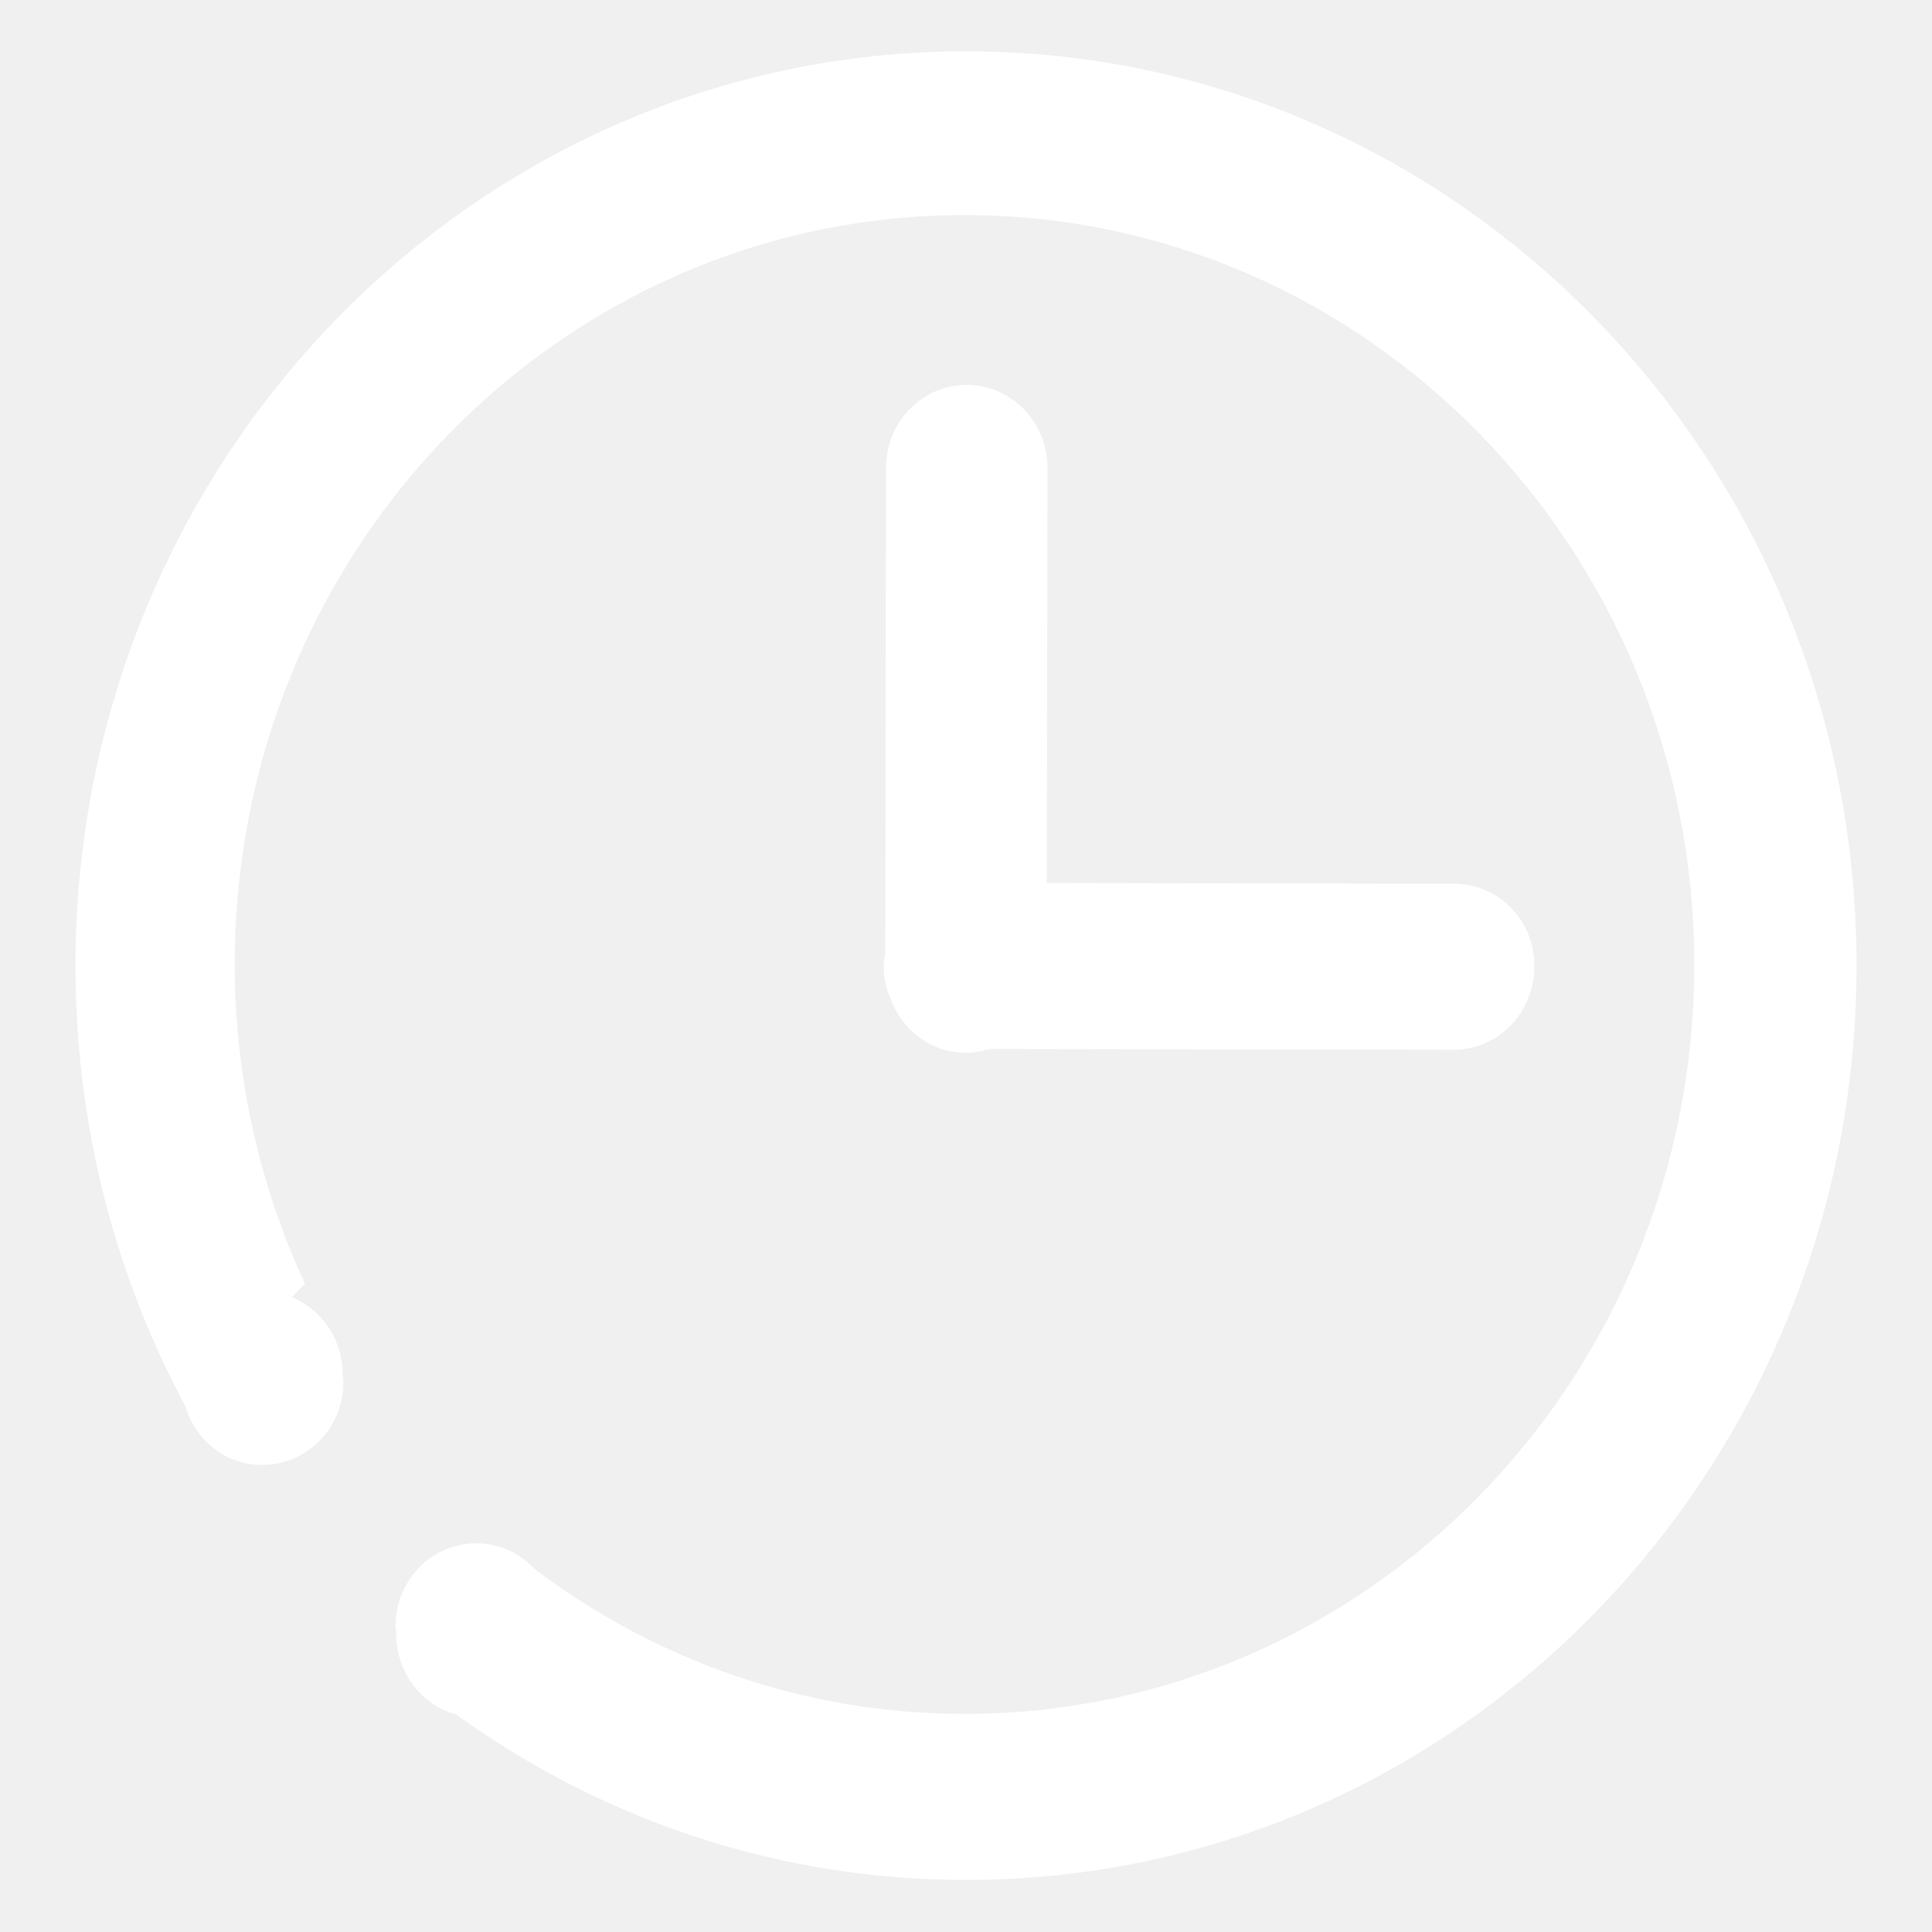
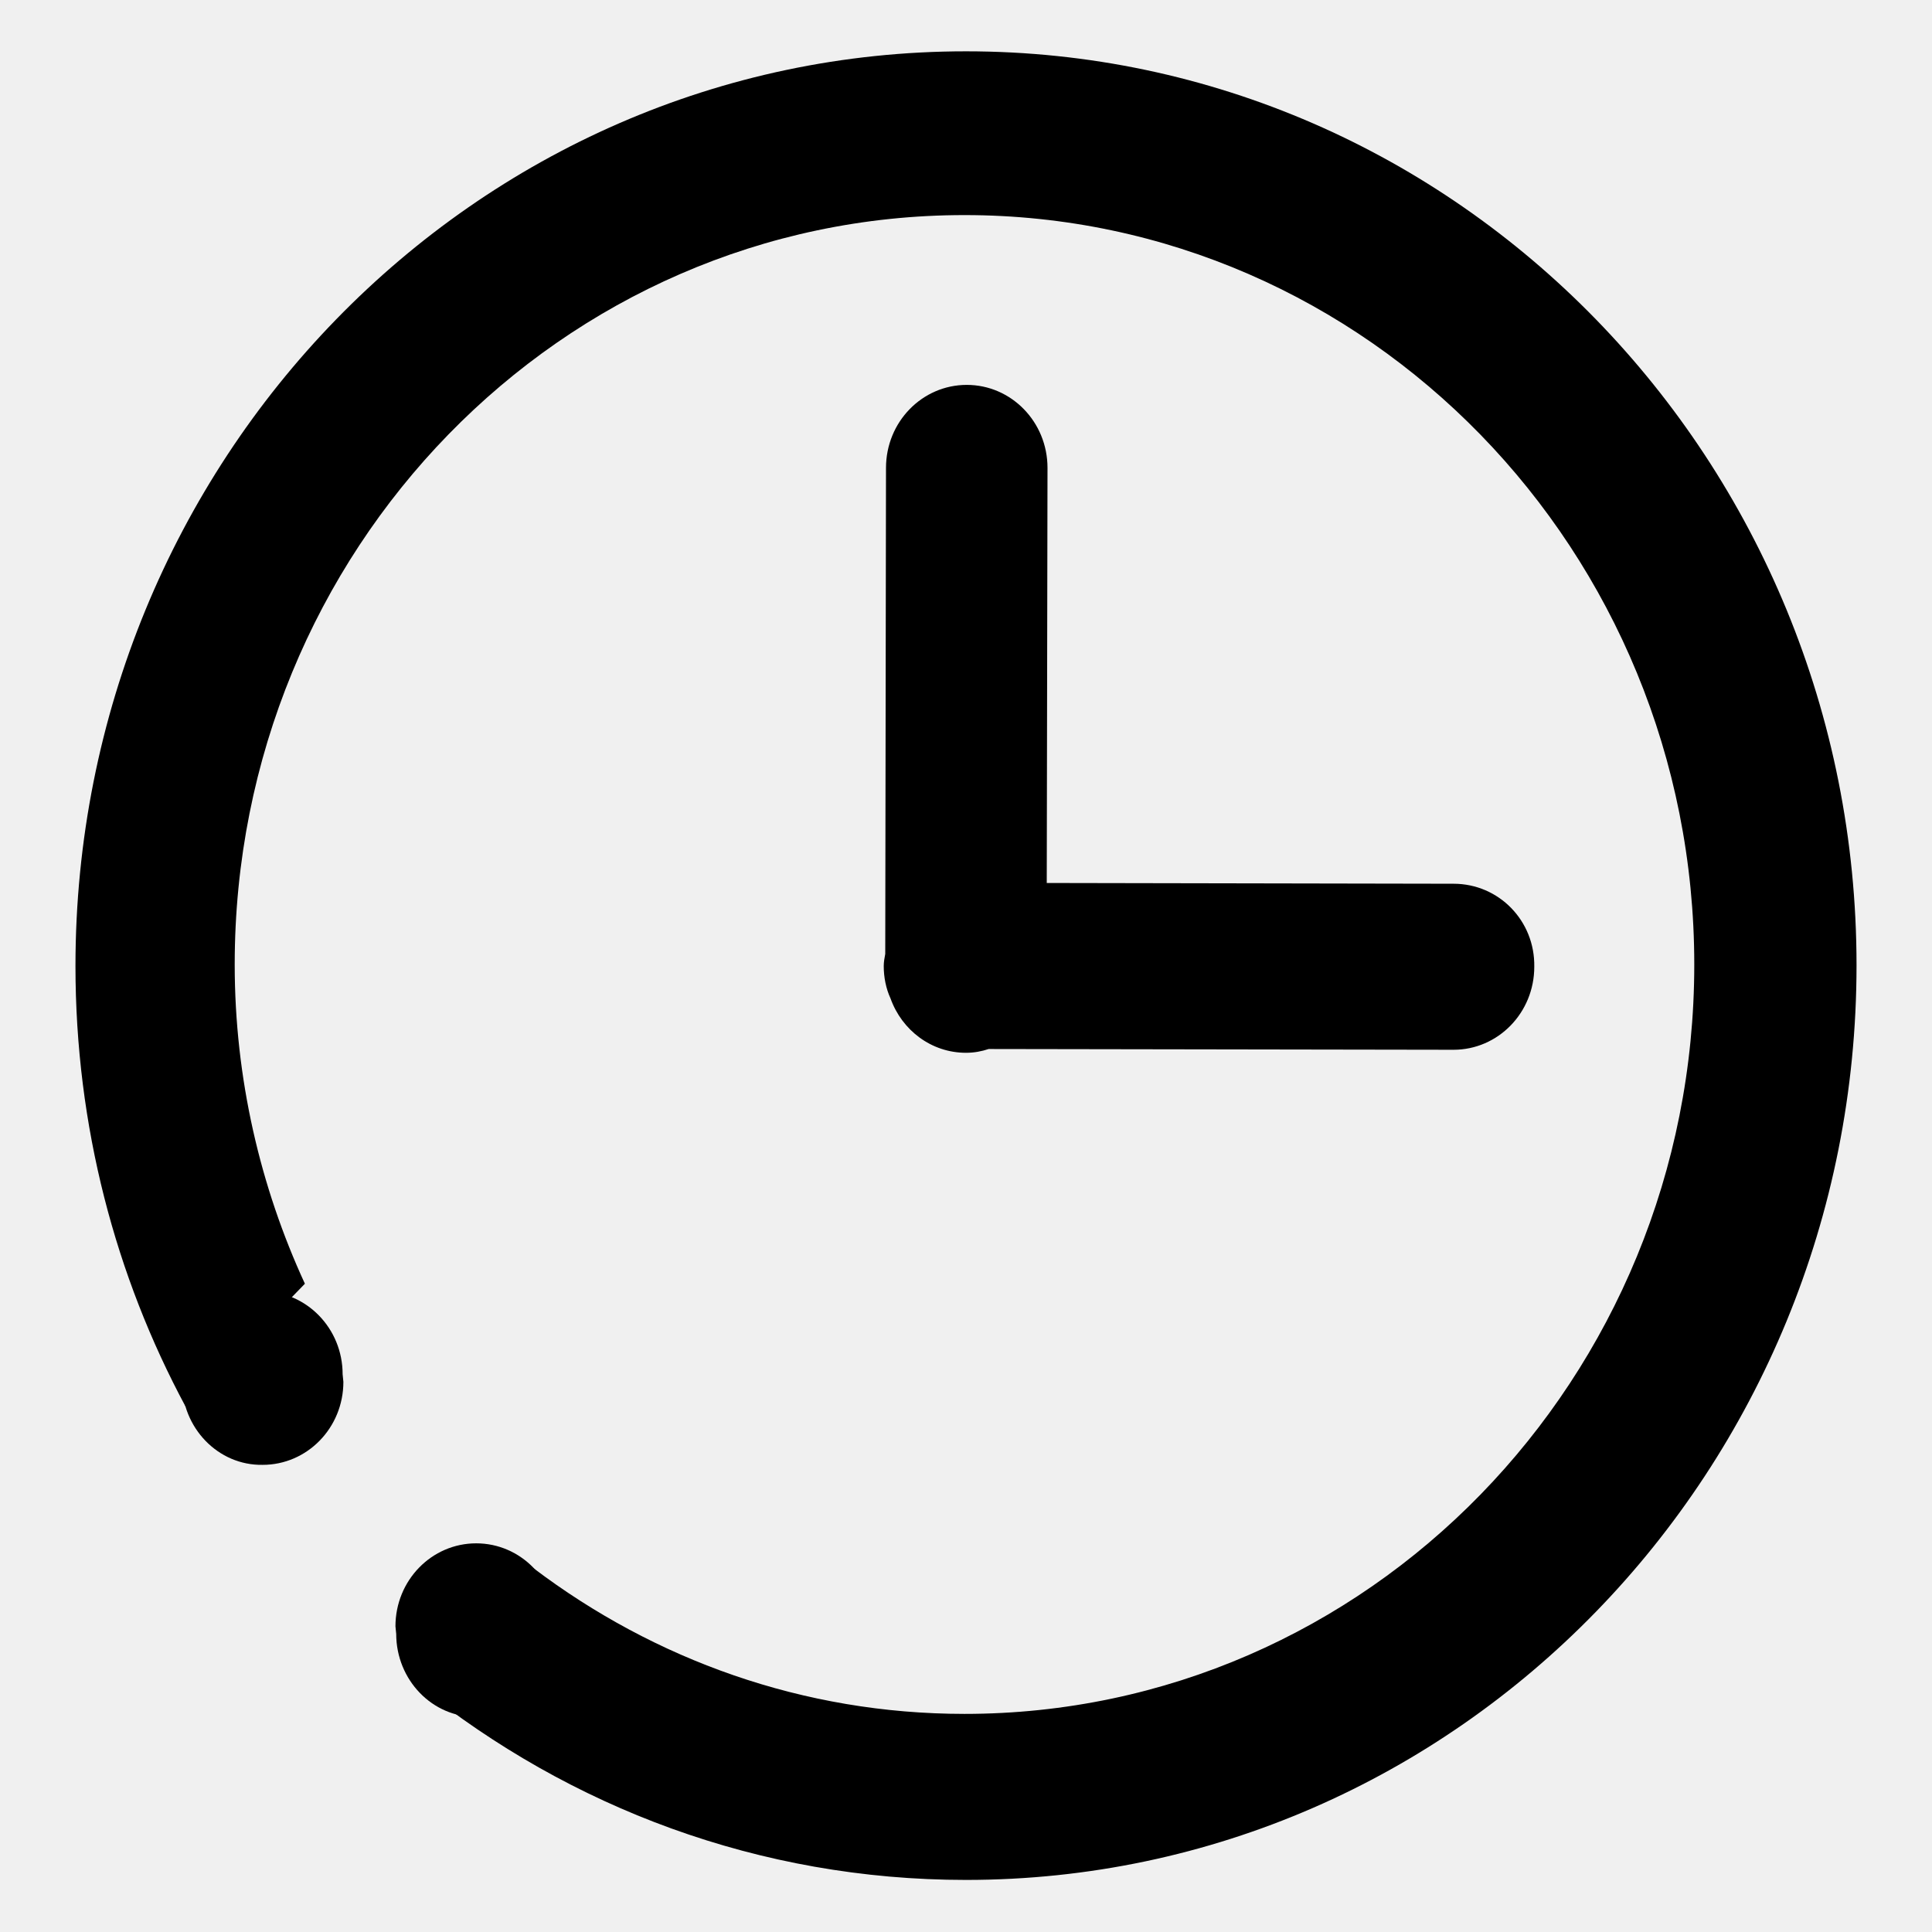
<svg xmlns="http://www.w3.org/2000/svg" version="1.1" x="0px" y="0px" viewBox="0 0 256 256" enable-background="new 0 0 256 256" xml:space="preserve">
  <g>
    <g>
-       <path fill="#FFFFFF" d="M128,6.8C62.8,6.8,10,61.1,10,128c0,21.2,5.3,41.1,14.6,58.4l15.8-16.3c-5.9-12.8-9.3-27.2-9.3-42.3c0-54.9,43.3-99.3,96.7-99.3c53.4,0,96.7,44.5,96.7,99.3c0,54.9-43.3,99.3-96.7,99.3c-21.4,0-41.1-7.2-57.1-19.3l-15.2,15.6c20,16.1,45.1,25.7,72.5,25.7c65.2,0,118-54.3,118-121.2C246,61.1,193.2,6.8,128,6.8z" />
-       <path fill="#FFFFFF" d="M24.1,183.1l-0.1-1c0-6.1,4.8-11,10.7-11c5.9,0,10.7,4.9,10.7,11l0.1,1c0,6.1-4.8,11-10.7,11C28.9,194.2,24.1,189.2,24.1,183.1z" />
-       <path fill="#FFFFFF" d="M52.5,216.5l-0.1-1c0-6.1,4.8-11,10.7-11c5.9,0,10.7,4.9,10.7,11l0.1,1c0,6.1-4.8,11-10.7,11C57.3,227.6,52.5,222.6,52.5,216.5z" />
-       <path fill="#FFFFFF" d="M192.6,117.1l-53.9-0.1l0.1-55c0-6.1-4.8-11-10.7-11c-5.9,0-10.7,4.9-10.7,11l-0.1,64.4c-0.1,0.5-0.2,1.1-0.2,1.6c0,1.5,0.3,3,0.9,4.3c1.5,4.2,5.4,7.2,10,7.2c1.1,0,2.1-0.2,3-0.5l61.6,0.1c5.9,0,10.7-4.9,10.7-11C203.4,122,198.6,117.1,192.6,117.1z" />
+       <path fill="#000000" d="M128,6.8C62.8,6.8,10,61.1,10,128c0,21.2,5.3,41.1,14.6,58.4l15.8-16.3c-5.9-12.8-9.3-27.2-9.3-42.3c0-54.9,43.3-99.3,96.7-99.3c53.4,0,96.7,44.5,96.7,99.3c0,54.9-43.3,99.3-96.7,99.3c-21.4,0-41.1-7.2-57.1-19.3l-15.2,15.6c20,16.1,45.1,25.7,72.5,25.7c65.2,0,118-54.3,118-121.2C246,61.1,193.2,6.8,128,6.8z" />
+       <path fill="#000000" d="M24.1,183.1l-0.1-1c0-6.1,4.8-11,10.7-11c5.9,0,10.7,4.9,10.7,11l0.1,1c0,6.1-4.8,11-10.7,11C28.9,194.2,24.1,189.2,24.1,183.1z" />
+       <path fill="#000000" d="M52.5,216.5l-0.1-1c0-6.1,4.8-11,10.7-11c5.9,0,10.7,4.9,10.7,11l0.1,1c0,6.1-4.8,11-10.7,11C57.3,227.6,52.5,222.6,52.5,216.5z" />
+       <path fill="#000000" d="M192.6,117.1l-53.9-0.1l0.1-55c0-6.1-4.8-11-10.7-11c-5.9,0-10.7,4.9-10.7,11l-0.1,64.4c-0.1,0.5-0.2,1.1-0.2,1.6c0,1.5,0.3,3,0.9,4.3c1.5,4.2,5.4,7.2,10,7.2c1.1,0,2.1-0.2,3-0.5l61.6,0.1c5.9,0,10.7-4.9,10.7-11C203.4,122,198.6,117.1,192.6,117.1z" />
    </g>
  </g>
</svg>
